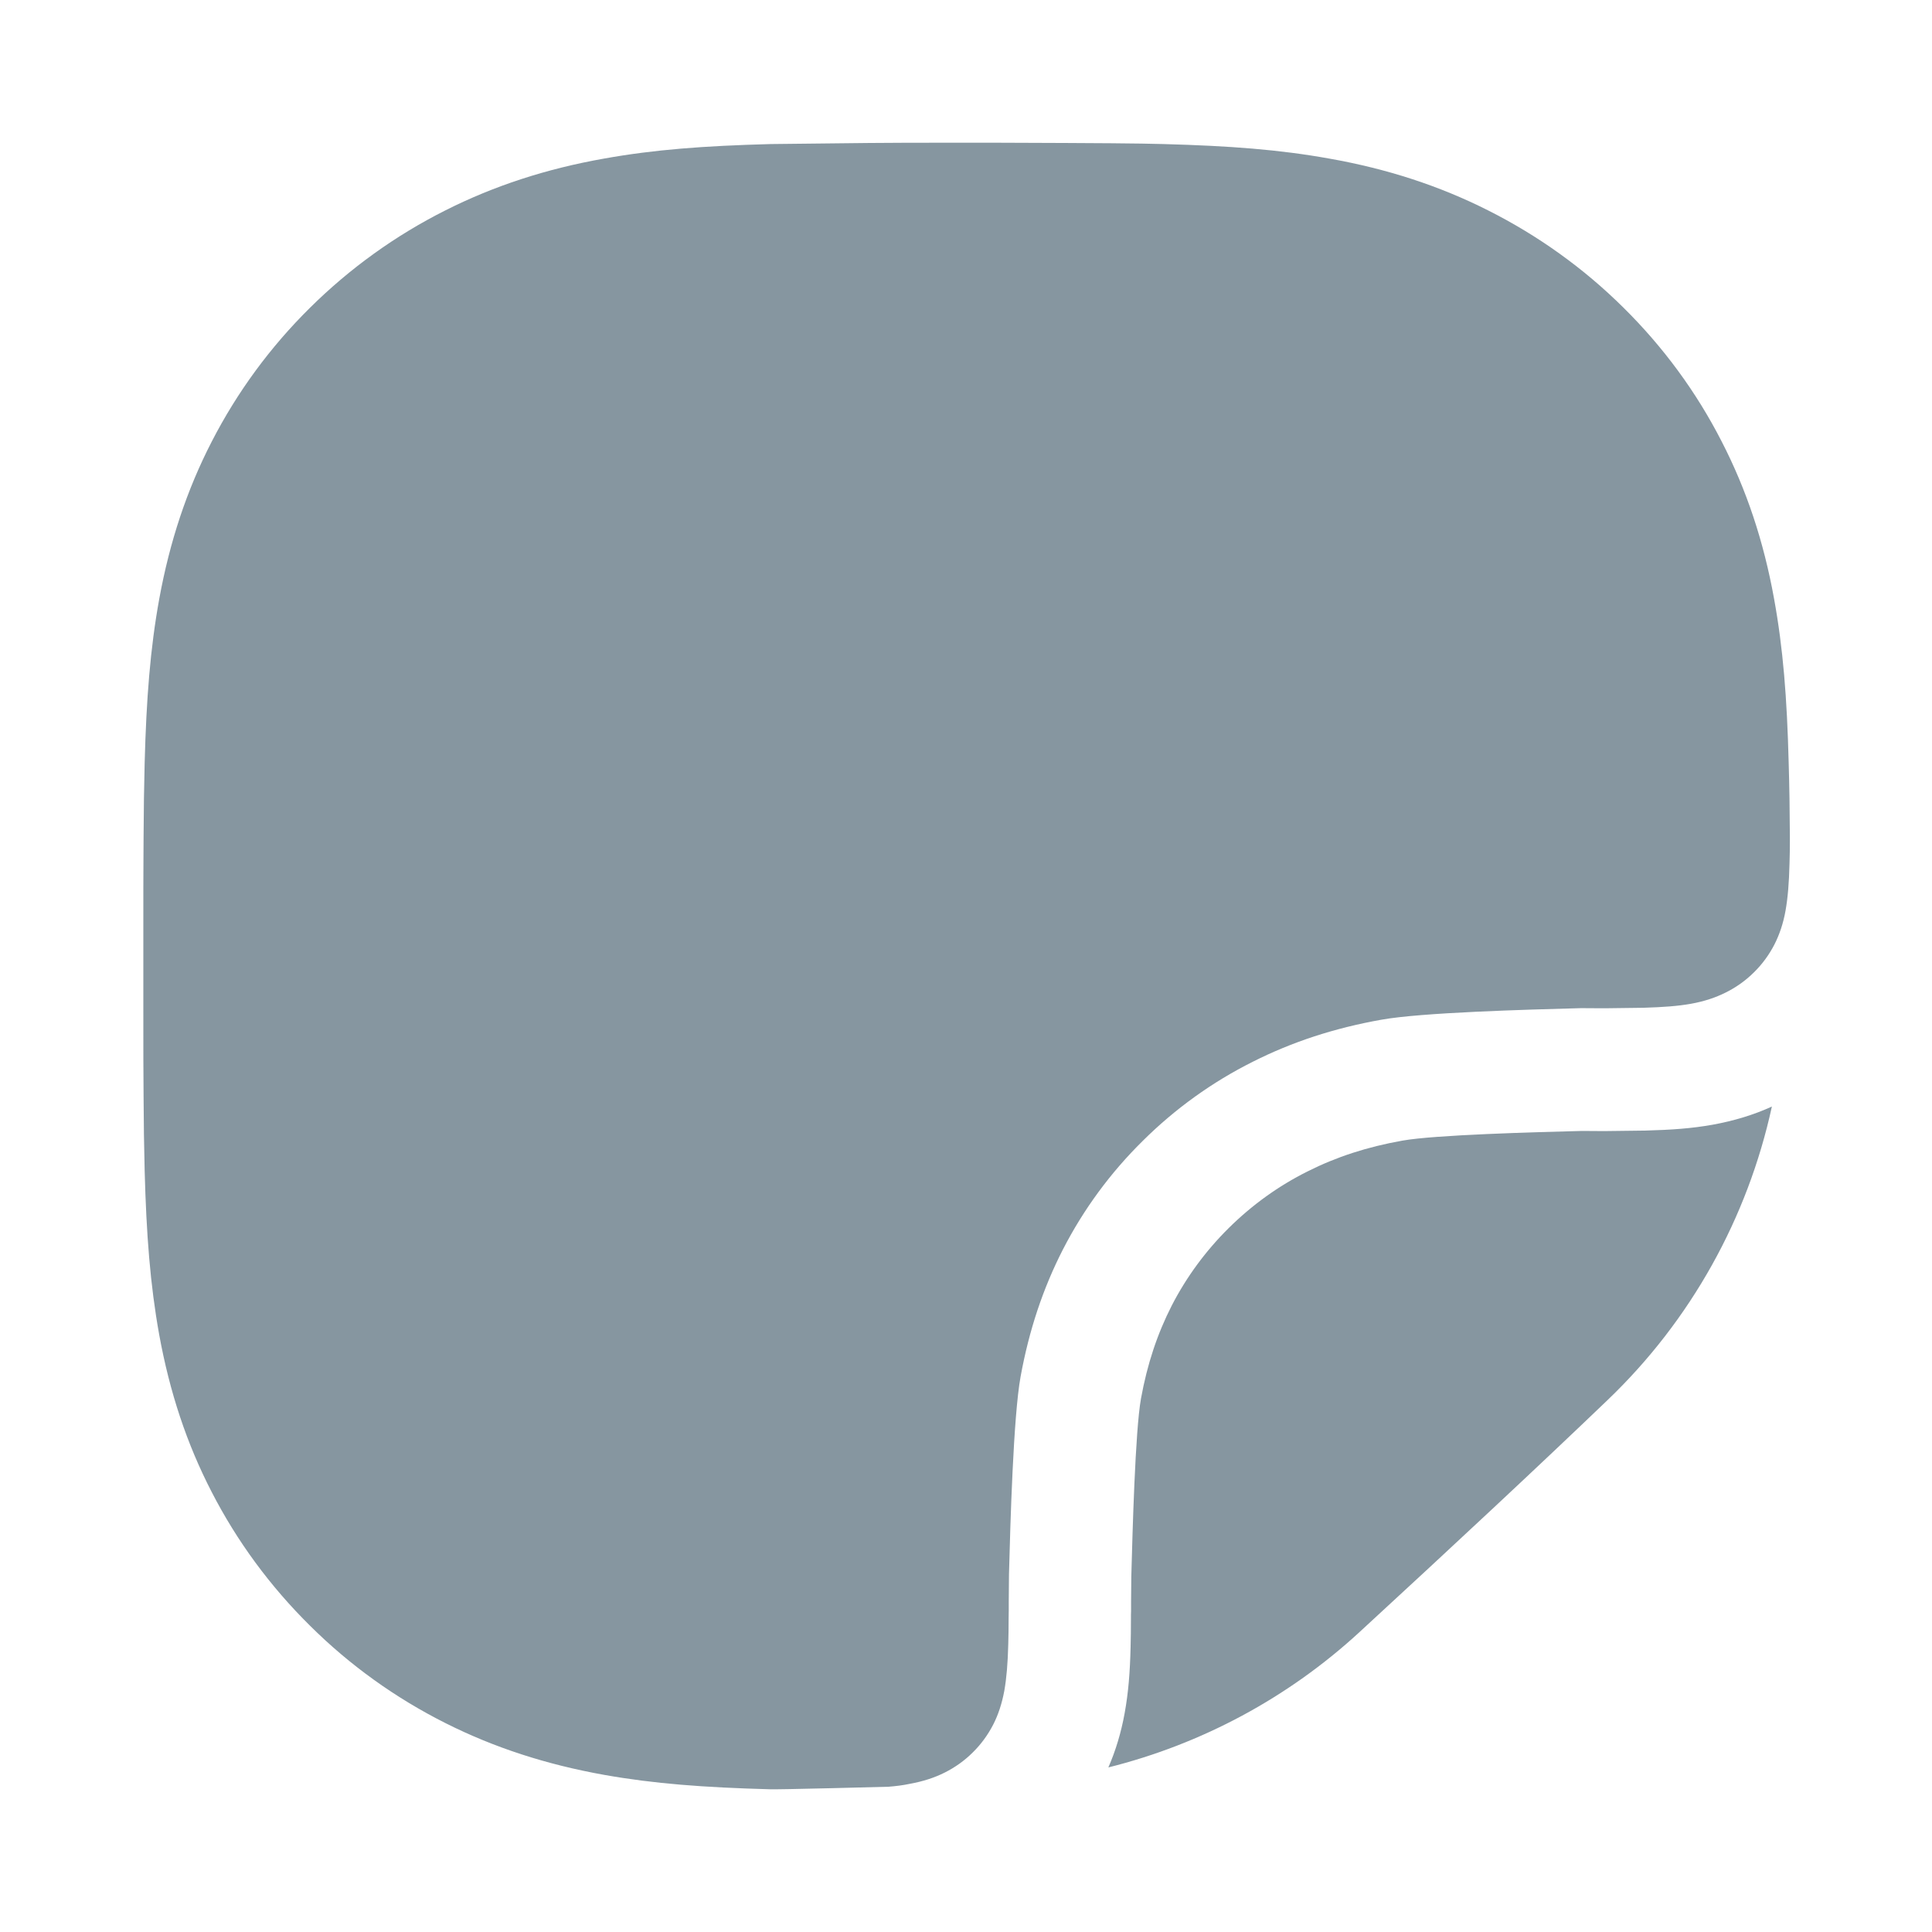
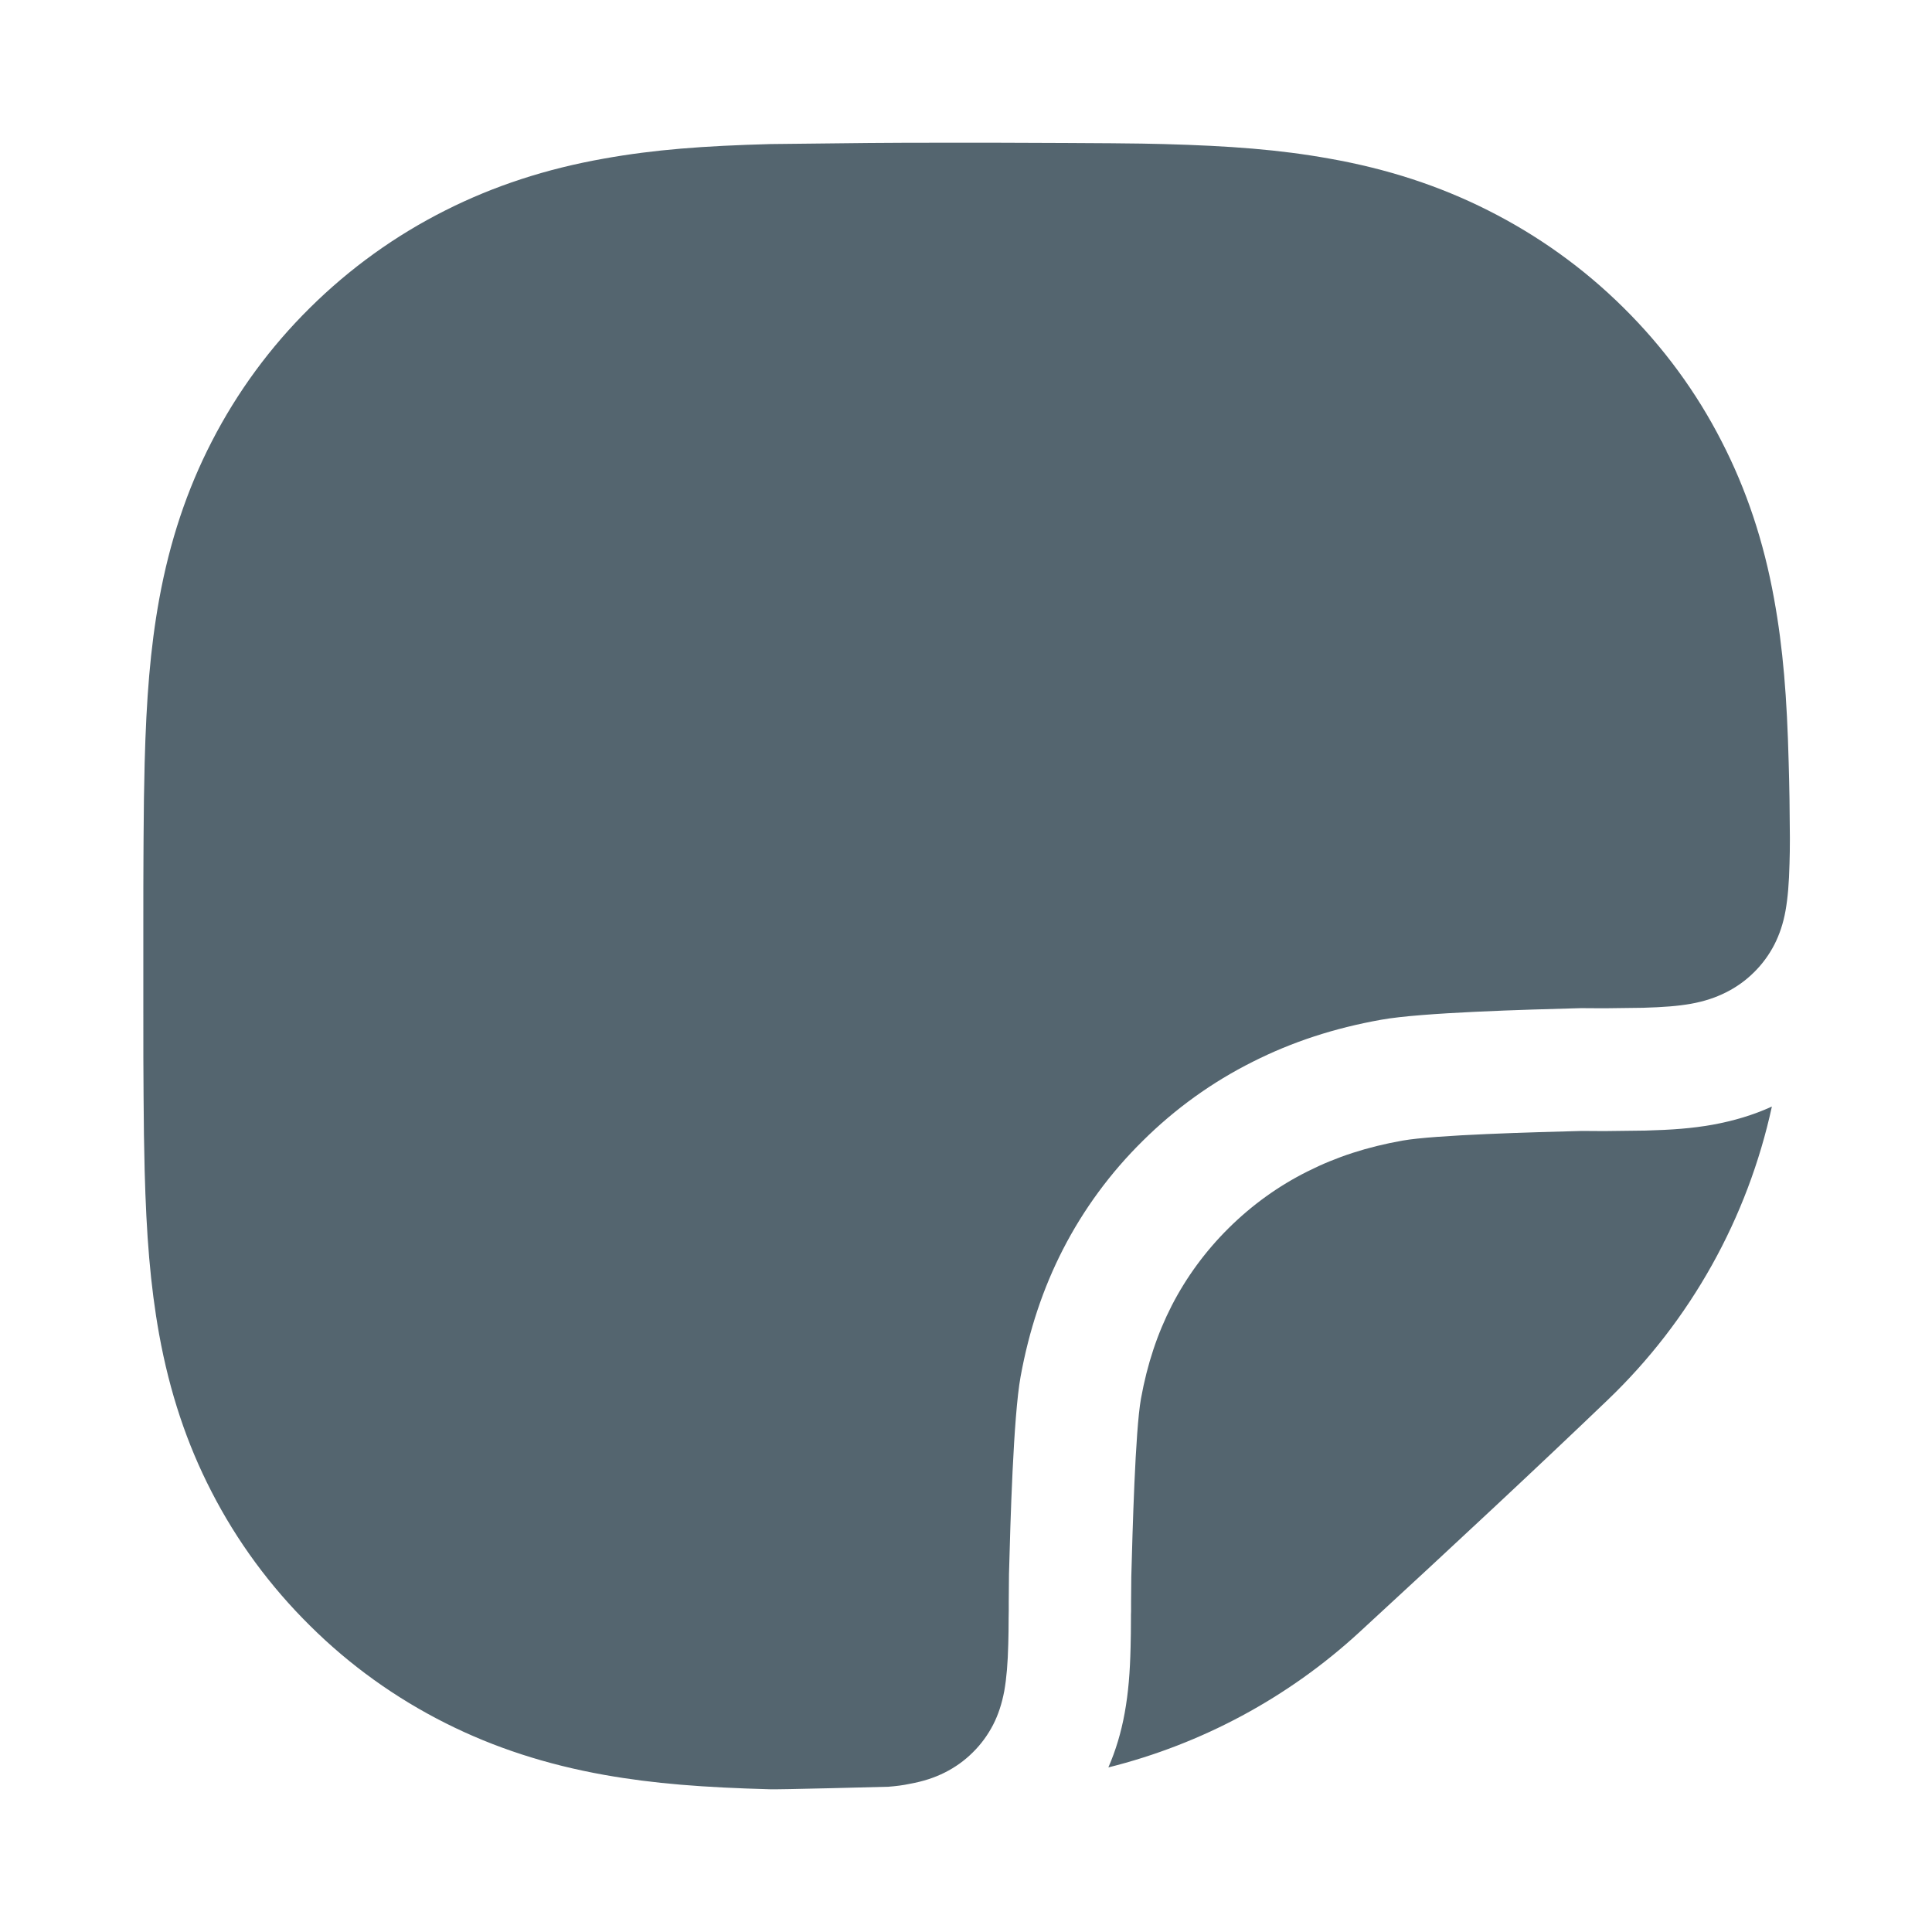
<svg xmlns="http://www.w3.org/2000/svg" viewBox="0 0 16 16" height="16" width="16" preserveAspectRatio="xMidYMid meet" class="" version="1.1" x="0px" y="0px" enable-background="new 0 0 16 16">
-   <path fill="#8696A0" d="M9.179,14.637c0.061-0.14,0.106-0.29,0.135-0.45 c0.031-0.171,0.044-0.338,0.049-0.543c0.002-0.078,0.003-0.155,0.003-0.233c0-0.043,0-0.043,0.001-0.067c0-0.024,0-0.024,0-0.072 l0.002-0.216c0.01-0.364,0.032-1.205,0.08-1.473c0.052-0.287,0.136-0.538,0.255-0.771c0.122-0.237,0.281-0.453,0.472-0.642 c0.193-0.191,0.412-0.349,0.653-0.469c0.238-0.12,0.493-0.203,0.786-0.255c0.27-0.048,1.098-0.07,1.487-0.08l0.152,0.001 c0.027,0,0.027,0,0.047,0c0.045,0,0.088-0.001,0.325-0.004c0.221-0.006,0.384-0.018,0.554-0.048 c0.177-0.032,0.341-0.081,0.494-0.151c-0.201,0.923-0.671,1.77-1.359,2.429c-0.561,0.538-1.264,1.194-2.057,1.924 C10.667,14.061,9.951,14.444,9.179,14.637z M7.358,14.797c-0.203,0.005-0.406,0.01-0.474,0.012c-0.301,0.007-0.448,0.01-0.507,0.009 c-0.551-0.015-0.96-0.046-1.372-0.119c-0.481-0.086-0.912-0.226-1.314-0.428c-0.416-0.209-0.794-0.48-1.123-0.807 c-0.33-0.326-0.605-0.699-0.816-1.11c-0.205-0.397-0.347-0.824-0.434-1.303c-0.074-0.411-0.106-0.827-0.12-1.356 C1.193,9.5,1.19,9.297,1.189,9.078c-0.002-0.206-0.002-0.37-0.002-0.736V7.668c0-0.274,0-0.396,0.001-0.549 c0-0.064,0.001-0.125,0.001-0.182c0.001-0.223,0.004-0.426,0.009-0.62c0.014-0.529,0.046-0.946,0.121-1.358 c0.087-0.476,0.229-0.903,0.434-1.301c0.211-0.411,0.485-0.784,0.814-1.109c0.33-0.327,0.708-0.599,1.122-0.807 c0.403-0.203,0.834-0.344,1.315-0.429c0.413-0.074,0.822-0.105,1.379-0.12c0.72-0.009,0.989-0.011,1.359-0.011H8.27 c0.896,0.003,1.143,0.005,1.366,0.011c0.55,0.015,0.959,0.046,1.371,0.12c0.482,0.085,0.913,0.226,1.314,0.428 c0.416,0.209,0.794,0.48,1.123,0.806c0.331,0.327,0.605,0.7,0.814,1.109c0.206,0.4,0.348,0.827,0.434,1.302 c0.075,0.412,0.107,0.819,0.121,1.356c0.006,0.198,0.009,0.402,0.01,0.619c0,0.008,0,0.016,0,0.024c0,0.069-0.001,0.132-0.003,0.194 c-0.004,0.162-0.014,0.283-0.033,0.391c-0.019,0.106-0.05,0.197-0.092,0.28c-0.044,0.085-0.1,0.162-0.168,0.229 c-0.069,0.069-0.148,0.125-0.234,0.168s-0.179,0.074-0.29,0.094c-0.108,0.019-0.227,0.028-0.395,0.033 c-0.231,0.003-0.27,0.003-0.311,0.004c-0.018,0-0.018,0-0.039,0l-0.163-0.001c-0.453,0.012-1.325,0.036-1.656,0.096 c-0.388,0.069-0.737,0.183-1.064,0.348c-0.336,0.168-0.643,0.389-0.911,0.655c-0.267,0.263-0.49,0.566-0.661,0.899 c-0.166,0.324-0.281,0.67-0.351,1.054c-0.06,0.33-0.085,1.216-0.096,1.636l-0.002,0.23c0,0.052,0,0.052,0,0.069 c0,0.019,0,0.019-0.001,0.067c0,0.074-0.001,0.143-0.003,0.213c-0.004,0.158-0.014,0.28-0.033,0.388 c-0.02,0.106-0.05,0.197-0.092,0.279c-0.044,0.085-0.1,0.162-0.168,0.229c-0.069,0.069-0.148,0.125-0.234,0.168 c-0.086,0.043-0.179,0.073-0.289,0.093C7.478,14.785,7.421,14.792,7.358,14.797z" />
+   <style>
+         path {
+             fill: #54656F;
+         }
+ 
+         @media(prefers-color-scheme:dark) {
+             path {
+                 fill: #AEBAC1;
+             }
+         }
+     </style>
+   <path fill="#8696A0" d="M9.179,14.637c0.061-0.14,0.106-0.29,0.135-0.45 c0.031-0.171,0.044-0.338,0.049-0.543c0.002-0.078,0.003-0.155,0.003-0.233c0-0.043,0-0.043,0.001-0.067c0-0.024,0-0.024,0-0.072 l0.002-0.216c0.01-0.364,0.032-1.205,0.08-1.473c0.052-0.287,0.136-0.538,0.255-0.771c0.122-0.237,0.281-0.453,0.472-0.642 c0.193-0.191,0.412-0.349,0.653-0.469c0.238-0.12,0.493-0.203,0.786-0.255c0.27-0.048,1.098-0.07,1.487-0.08l0.152,0.001 c0.027,0,0.027,0,0.047,0c0.045,0,0.088-0.001,0.325-0.004c0.221-0.006,0.384-0.018,0.554-0.048 c0.177-0.032,0.341-0.081,0.494-0.151c-0.201,0.923-0.671,1.77-1.359,2.429c-0.561,0.538-1.264,1.194-2.057,1.924 C10.667,14.061,9.951,14.444,9.179,14.637z M7.358,14.797c-0.203,0.005-0.406,0.01-0.474,0.012c-0.301,0.007-0.448,0.01-0.507,0.009 c-0.551-0.015-0.96-0.046-1.372-0.119c-0.481-0.086-0.912-0.226-1.314-0.428c-0.416-0.209-0.794-0.48-1.123-0.807 c-0.33-0.326-0.605-0.699-0.816-1.11c-0.205-0.397-0.347-0.824-0.434-1.303c-0.074-0.411-0.106-0.827-0.12-1.356 C1.193,9.5,1.19,9.297,1.189,9.078c-0.002-0.206-0.002-0.37-0.002-0.736V7.668c0-0.274,0-0.396,0.001-0.549 c0-0.064,0.001-0.125,0.001-0.182c0.001-0.223,0.004-0.426,0.009-0.62c0.014-0.529,0.046-0.946,0.121-1.358 c0.087-0.476,0.229-0.903,0.434-1.301c0.211-0.411,0.485-0.784,0.814-1.109c0.33-0.327,0.708-0.599,1.122-0.807 c0.403-0.203,0.834-0.344,1.315-0.429c0.413-0.074,0.822-0.105,1.379-0.12c0.72-0.009,0.989-0.011,1.359-0.011H8.27 c0.896,0.003,1.143,0.005,1.366,0.011c0.55,0.015,0.959,0.046,1.371,0.12c0.482,0.085,0.913,0.226,1.314,0.428 c0.416,0.209,0.794,0.48,1.123,0.806c0.331,0.327,0.605,0.7,0.814,1.109c0.206,0.4,0.348,0.827,0.434,1.302 c0.075,0.412,0.107,0.819,0.121,1.356c0.006,0.198,0.009,0.402,0.01,0.619c0,0.008,0,0.016,0,0.024c0,0.069-0.001,0.132-0.003,0.194 c-0.004,0.162-0.014,0.283-0.033,0.391c-0.019,0.106-0.05,0.197-0.092,0.28c-0.044,0.085-0.1,0.162-0.168,0.229 c-0.069,0.069-0.148,0.125-0.234,0.168s-0.179,0.074-0.29,0.094c-0.108,0.019-0.227,0.028-0.395,0.033 c-0.231,0.003-0.27,0.003-0.311,0.004c-0.018,0-0.018,0-0.039,0l-0.163-0.001c-0.453,0.012-1.325,0.036-1.656,0.096 c-0.388,0.069-0.737,0.183-1.064,0.348c-0.336,0.168-0.643,0.389-0.911,0.655c-0.267,0.263-0.49,0.566-0.661,0.899 c-0.166,0.324-0.281,0.67-0.351,1.054c-0.06,0.33-0.085,1.216-0.096,1.636l-0.002,0.23c0,0.052,0,0.052,0,0.069 c0,0.019,0,0.019-0.001,0.067c0,0.074-0.001,0.143-0.003,0.213c-0.004,0.158-0.014,0.28-0.033,0.388 c-0.02,0.106-0.05,0.197-0.092,0.279c-0.044,0.085-0.1,0.162-0.168,0.229c-0.069,0.069-0.148,0.125-0.234,0.168 c-0.086,0.043-0.179,0.073-0.289,0.093C7.478,14.785,7.421,14.792,7.358,14.797z">
+     </path>
</svg>
